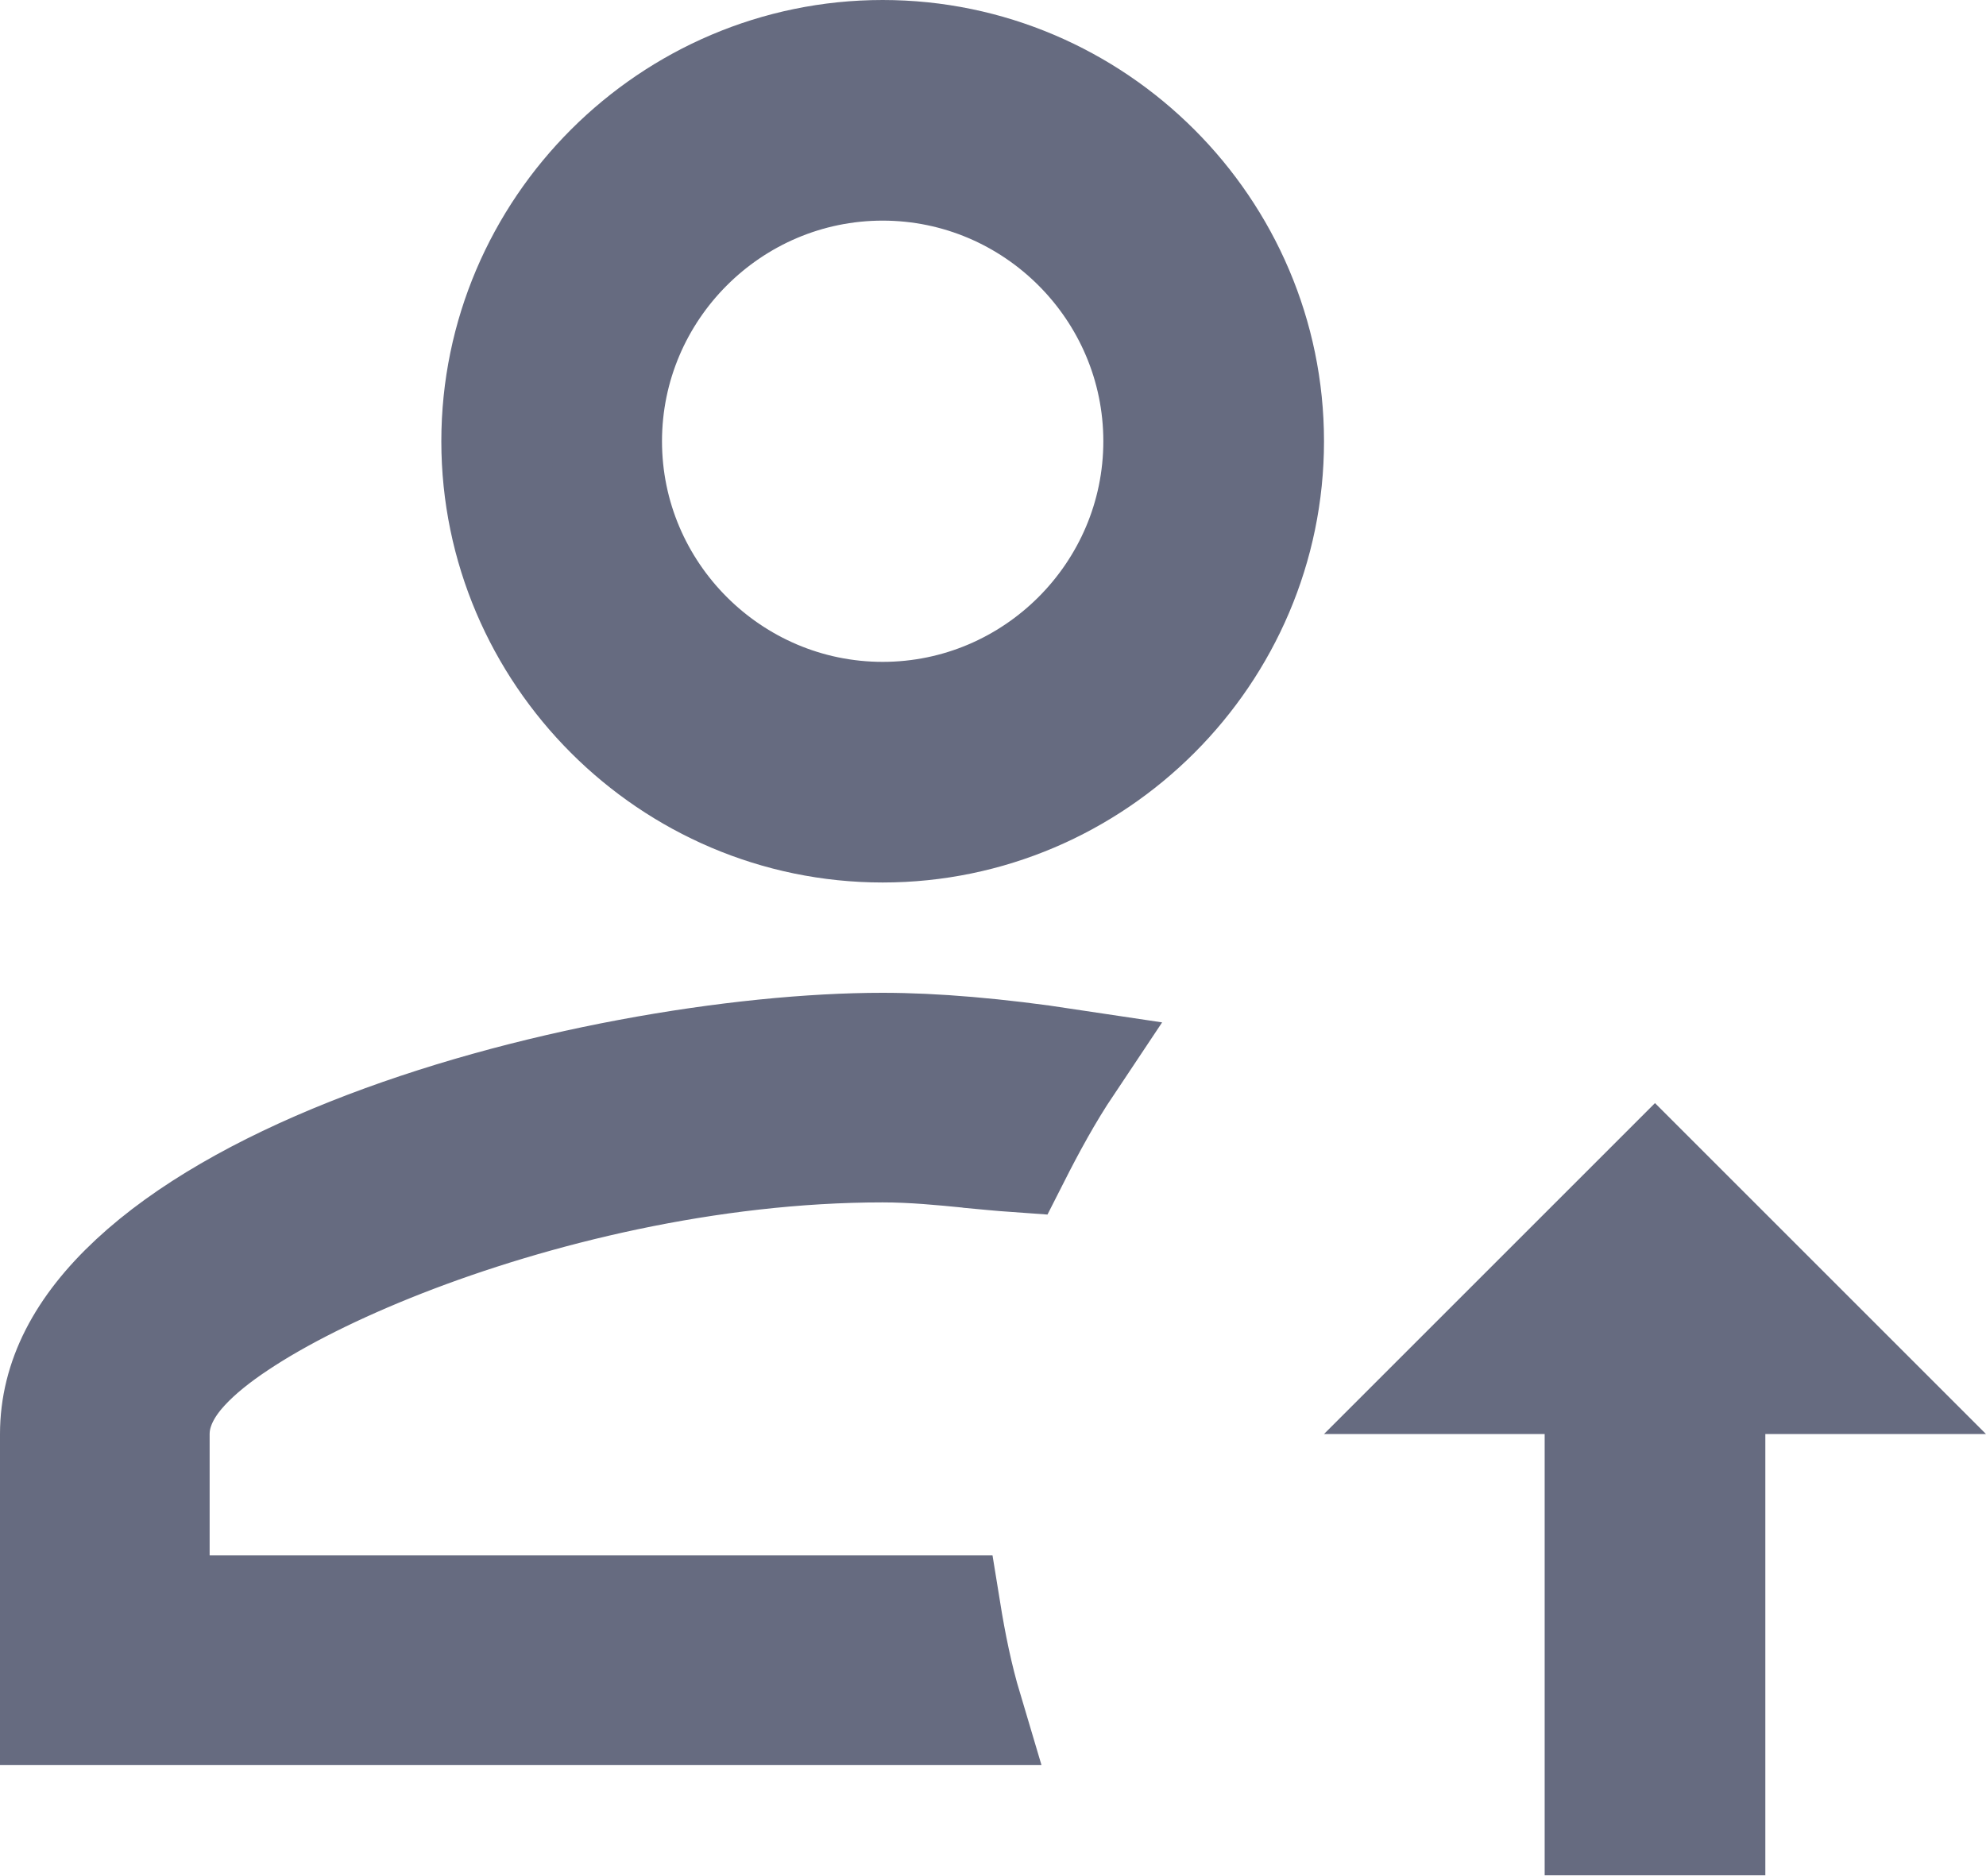
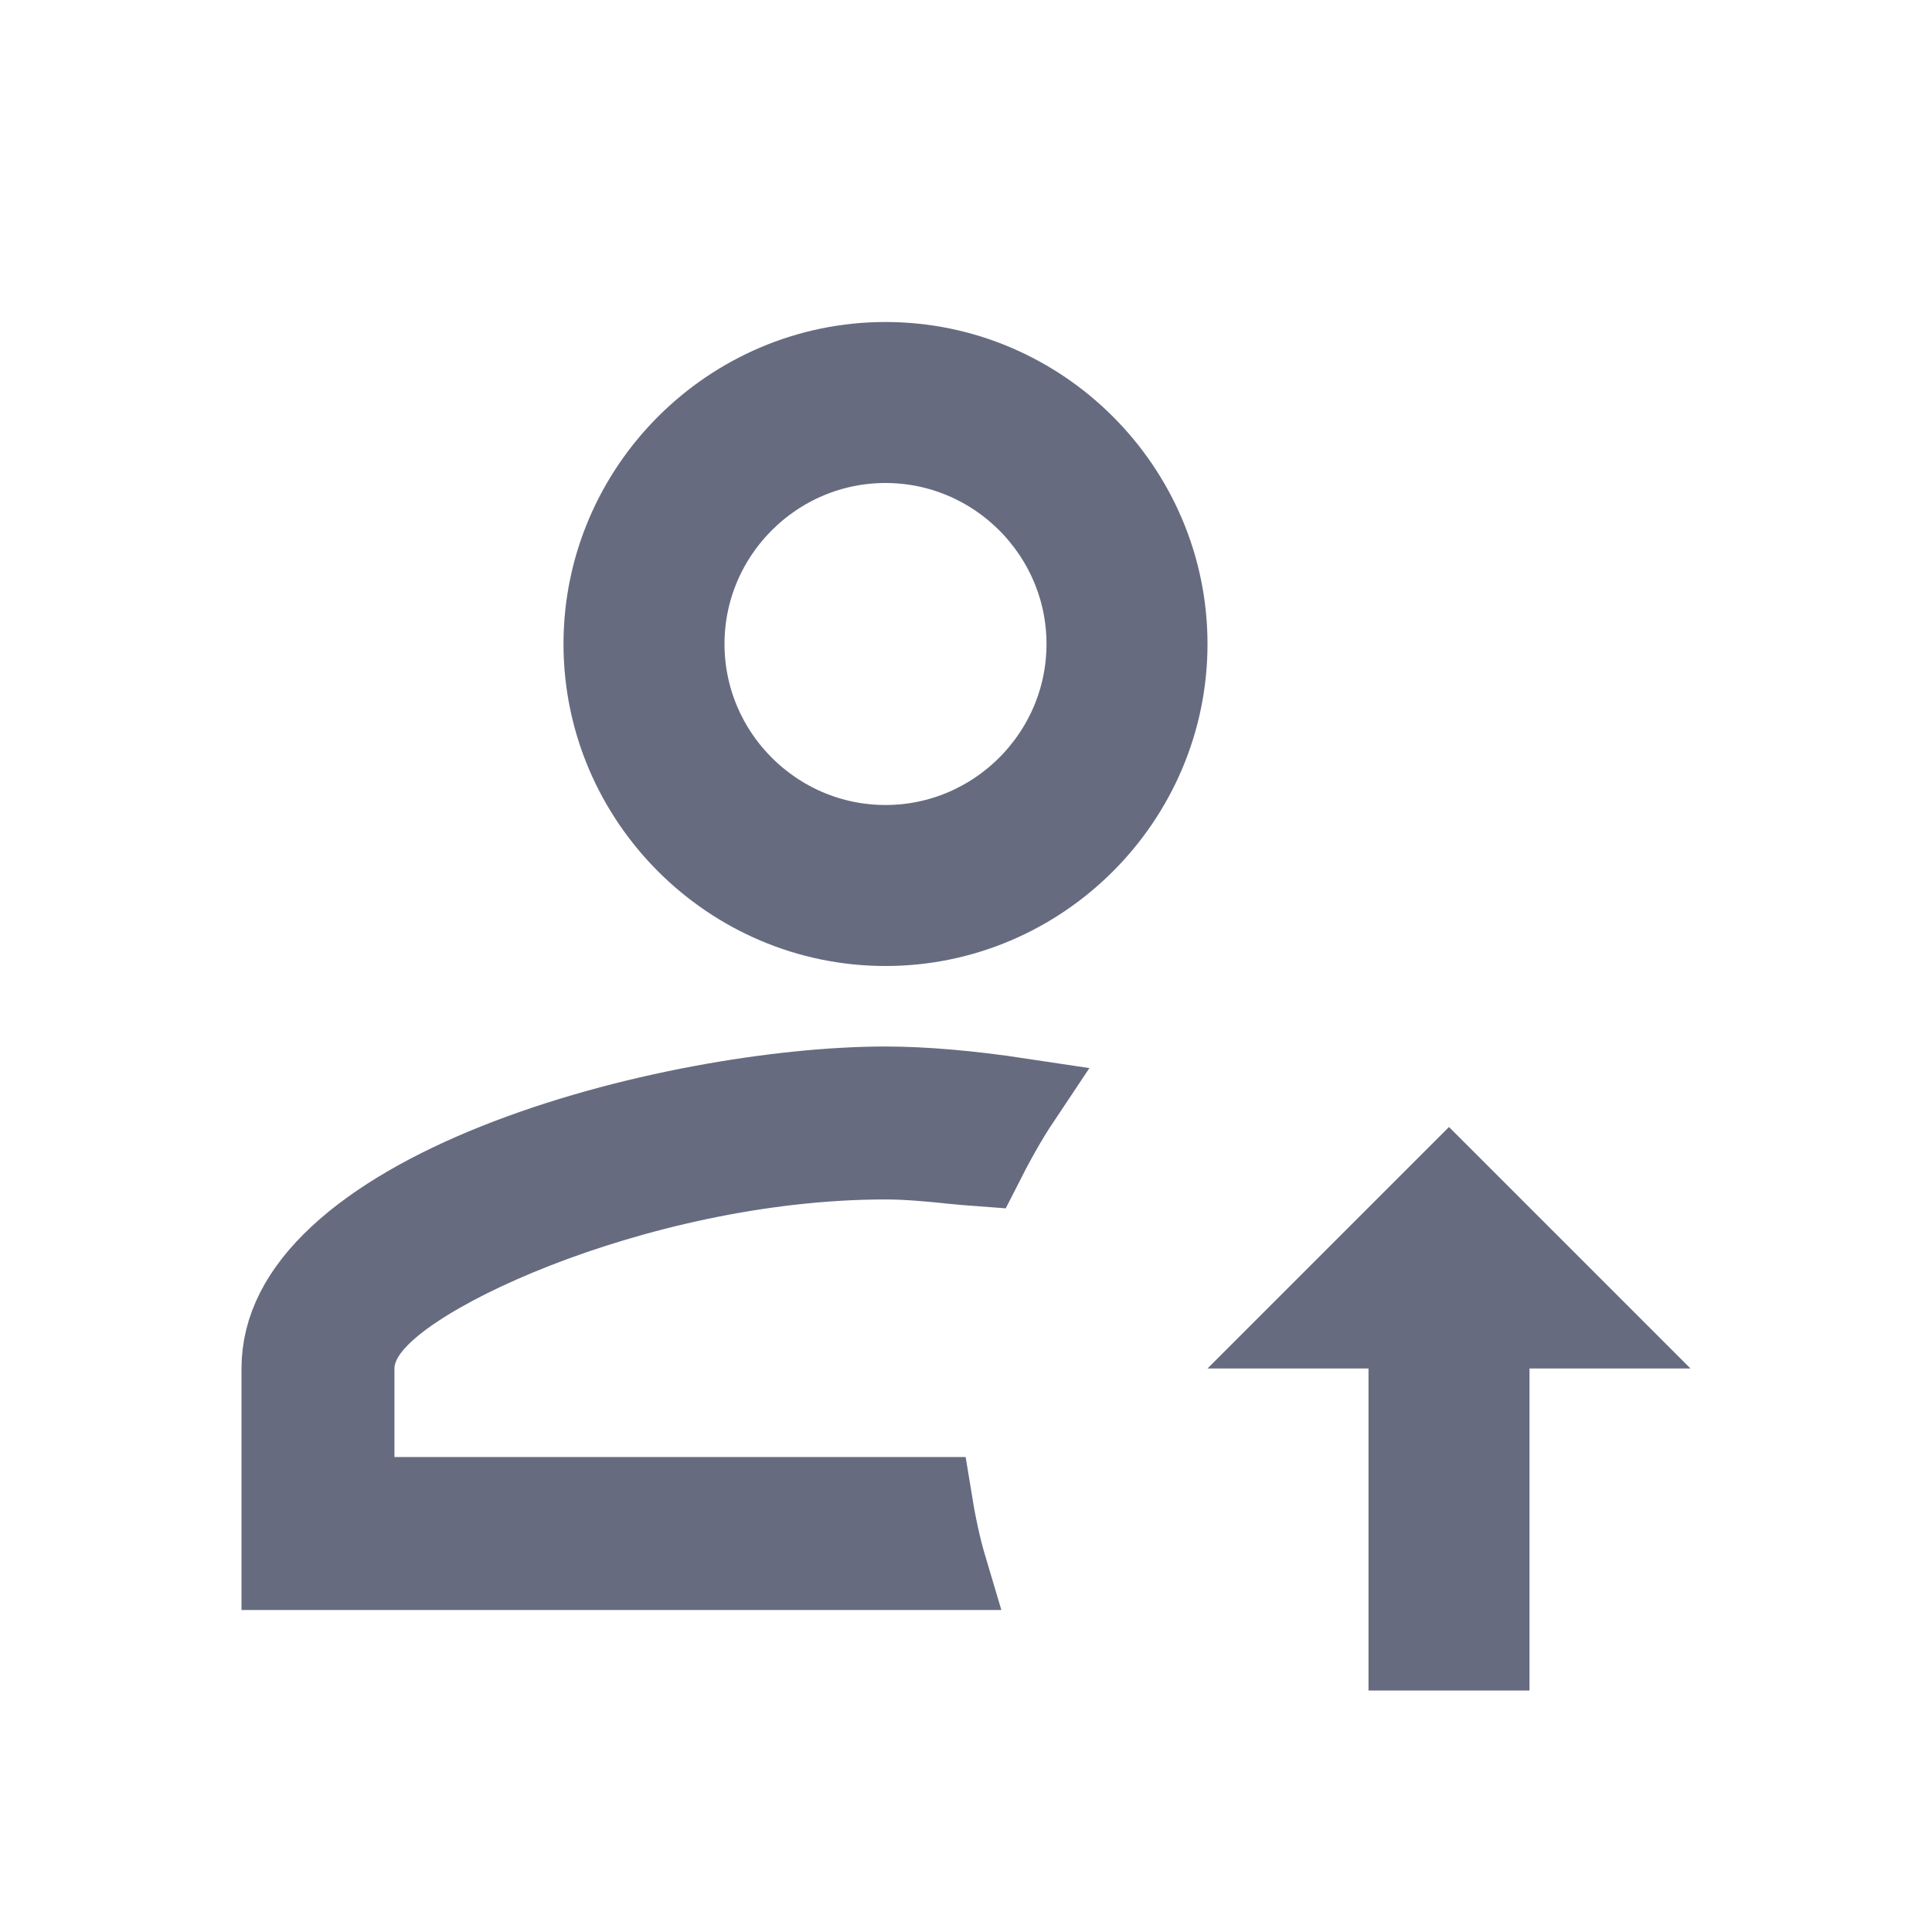
- <svg xmlns="http://www.w3.org/2000/svg" width="18" height="17" viewBox="0 0 18 17" fill="none">
-   <path d="M14.5 13V12.5H14H13.207L15 10.707L16.793 12.5H16H15.5V13V16.5H14.5V13ZM1.4 14.1V14.6H1.9H8.57C8.619 14.903 8.679 15.202 8.768 15.5H0.5V13C0.5 12.505 0.738 12.042 1.211 11.602C1.688 11.158 2.372 10.771 3.173 10.452C4.773 9.814 6.71 9.5 8 9.5C8.467 9.5 9.038 9.548 9.68 9.645C9.493 9.925 9.338 10.212 9.198 10.488C9.071 10.479 8.94 10.466 8.8 10.453L8.789 10.451C8.546 10.427 8.275 10.4 8 10.4C6.424 10.4 4.837 10.792 3.643 11.259C3.046 11.493 2.53 11.752 2.154 12.003C1.967 12.127 1.799 12.26 1.671 12.399C1.561 12.518 1.4 12.728 1.4 13V14.1ZM4.5 4C4.5 2.076 6.076 0.5 8 0.5C9.924 0.5 11.5 2.076 11.5 4C11.5 5.924 9.924 7.5 8 7.5C6.076 7.5 4.5 5.924 4.5 4ZM10.5 4C10.5 2.624 9.376 1.5 8 1.5C6.624 1.5 5.5 2.624 5.5 4C5.5 5.376 6.624 6.5 8 6.5C9.376 6.5 10.5 5.376 10.5 4Z" fill="#666B80" stroke="#666B80" />
+ <svg xmlns="http://www.w3.org/2000/svg" width="24" height="24" viewBox="0 0 24 24" fill="none">
+   <path d="M17.5 17V16.5H17H16.207L18 14.707L19.793 16.5H19H18.5V17V20.5H17.5V17ZM4.4 18.1V18.6H4.9H11.57C11.619 18.903 11.679 19.202 11.768 19.5H3.5V17C3.5 16.506 3.738 16.042 4.211 15.602C4.688 15.158 5.372 14.771 6.173 14.452C7.773 13.814 9.71 13.5 11 13.5C11.467 13.5 12.038 13.548 12.68 13.645C12.493 13.925 12.338 14.212 12.198 14.488C12.071 14.479 11.94 14.466 11.8 14.453L11.789 14.451C11.546 14.427 11.275 14.4 11 14.4C9.424 14.4 7.837 14.792 6.643 15.259C6.046 15.493 5.53 15.752 5.154 16.003C4.967 16.127 4.799 16.26 4.671 16.399C4.561 16.518 4.4 16.728 4.4 17V18.1ZM7.5 8C7.5 6.076 9.076 4.5 11 4.5C12.924 4.5 14.5 6.076 14.5 8C14.5 9.924 12.924 11.5 11 11.5C9.076 11.5 7.5 9.924 7.5 8ZM13.5 8C13.5 6.624 12.376 5.5 11 5.5C9.624 5.5 8.5 6.624 8.5 8C8.5 9.376 9.624 10.5 11 10.5C12.376 10.5 13.5 9.376 13.5 8Z" fill="#666B80" stroke="#666B80" />
</svg>
